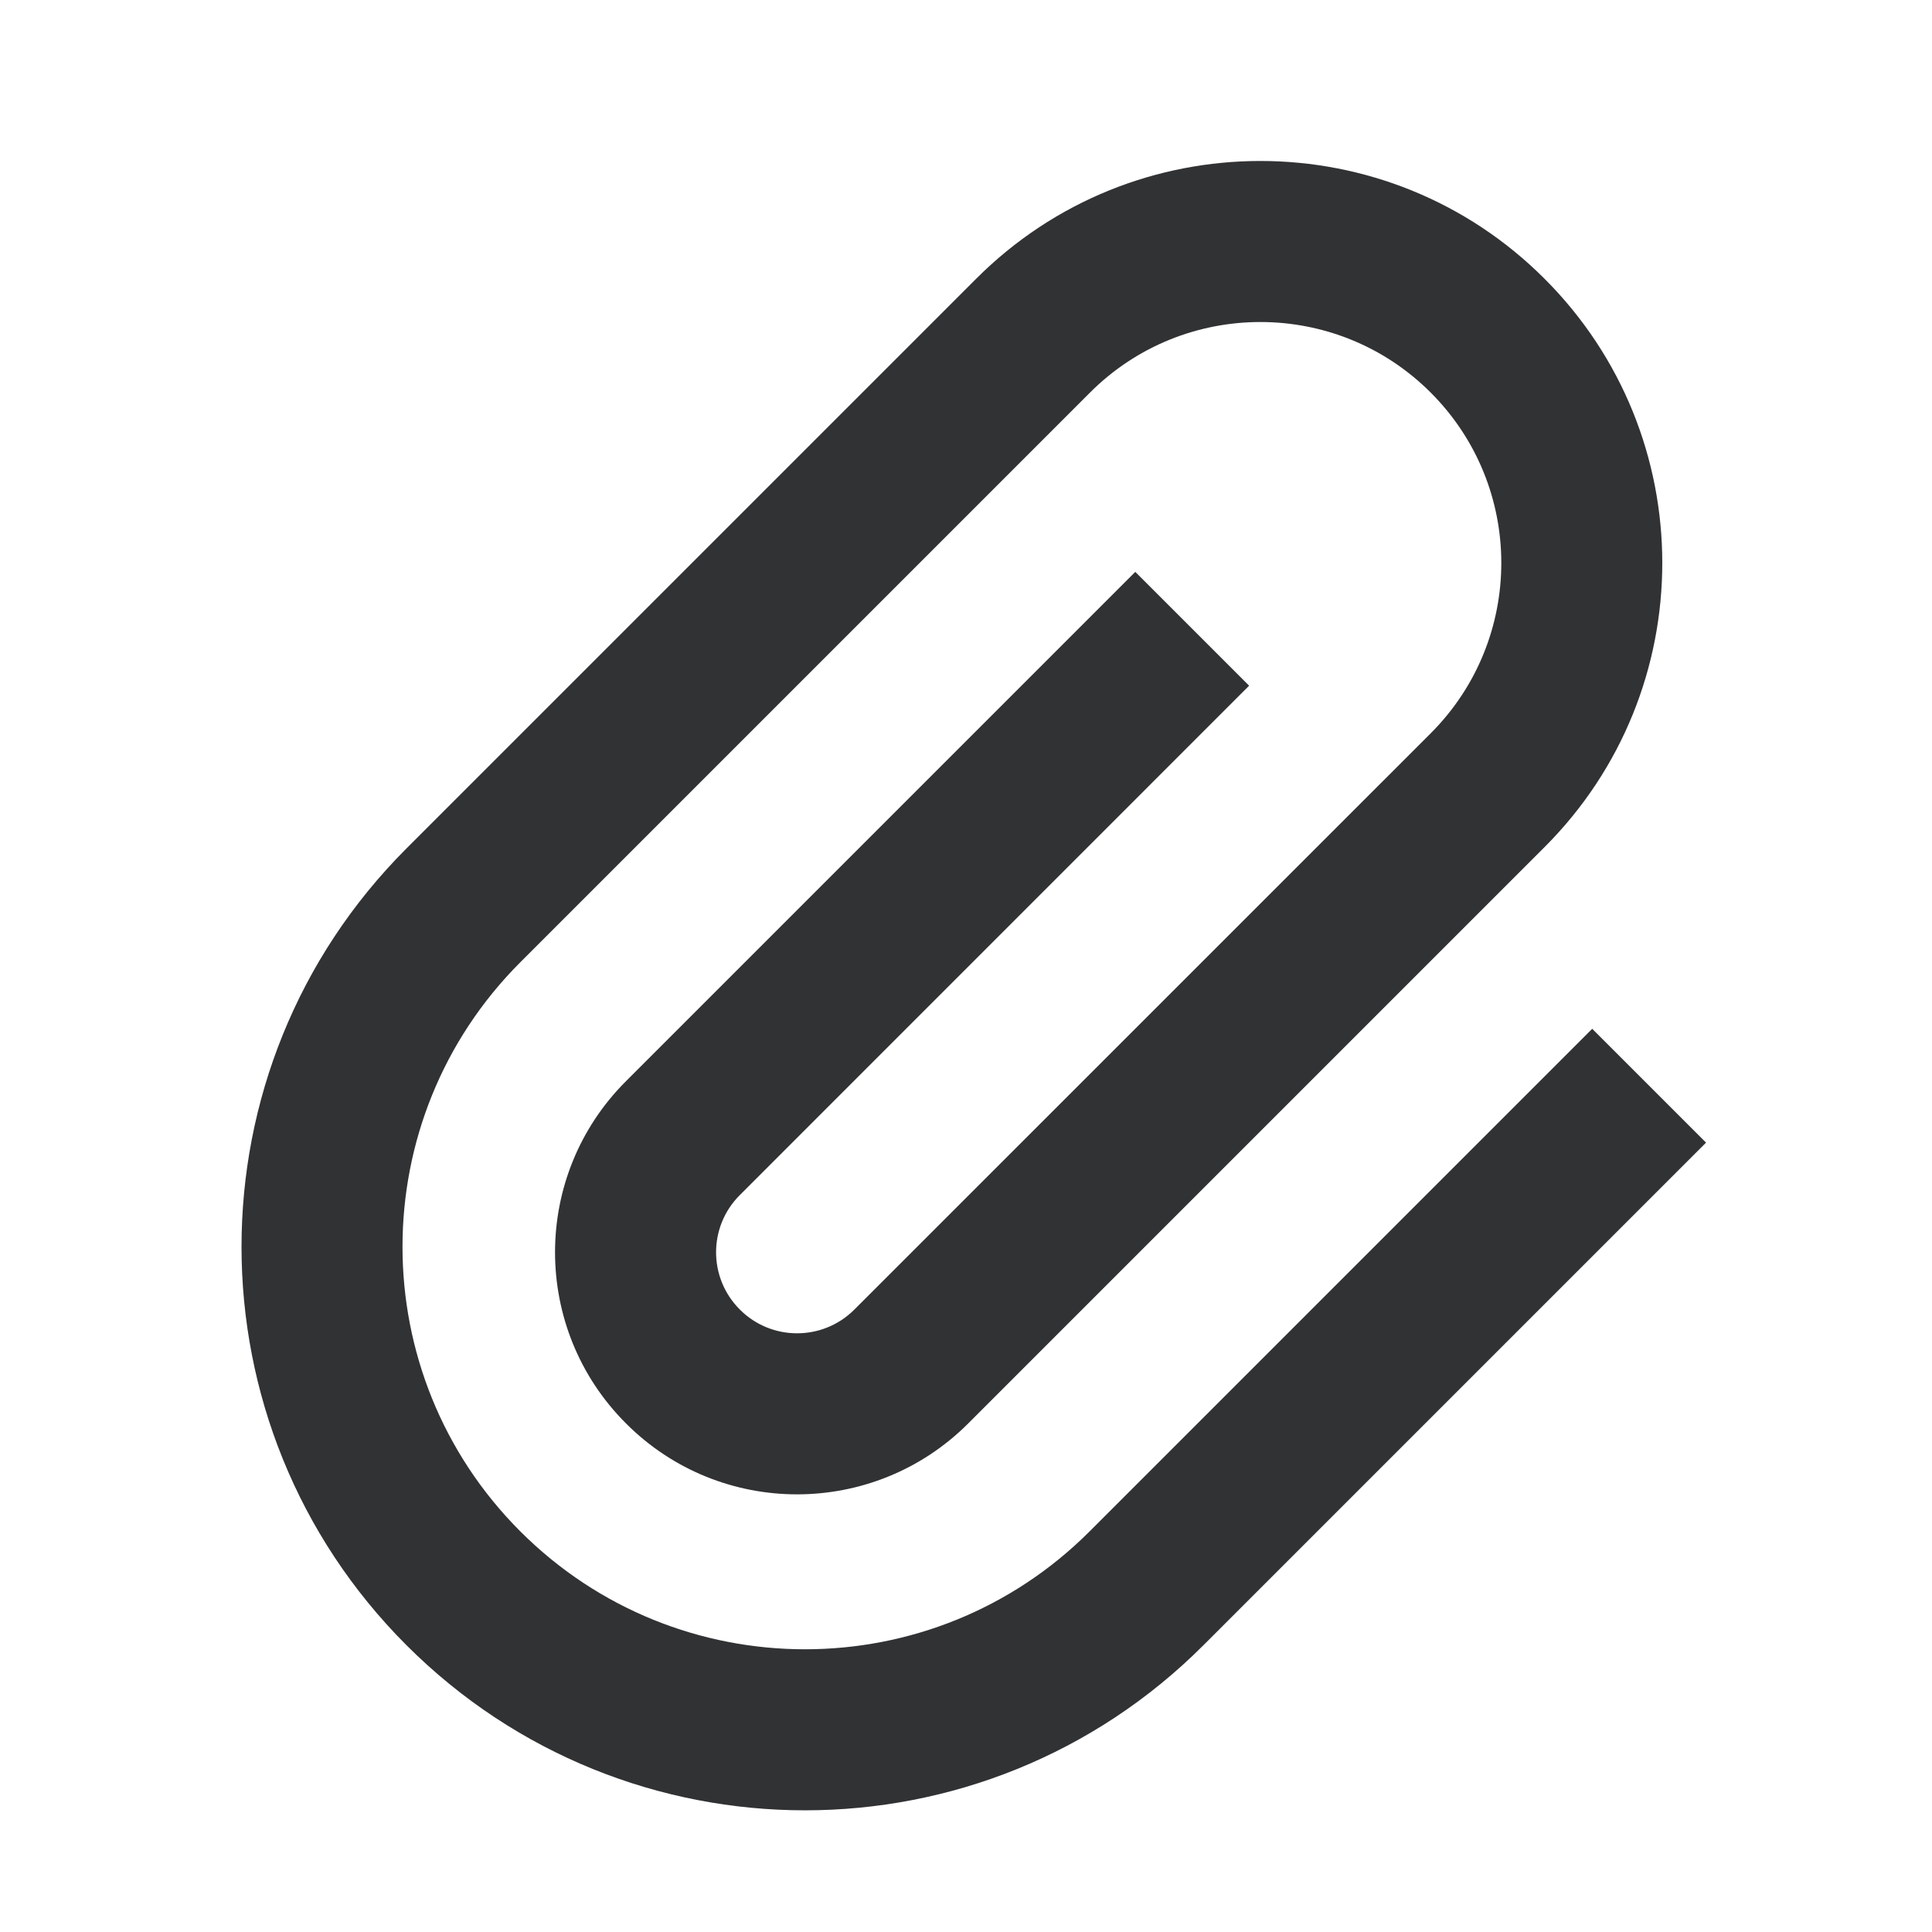
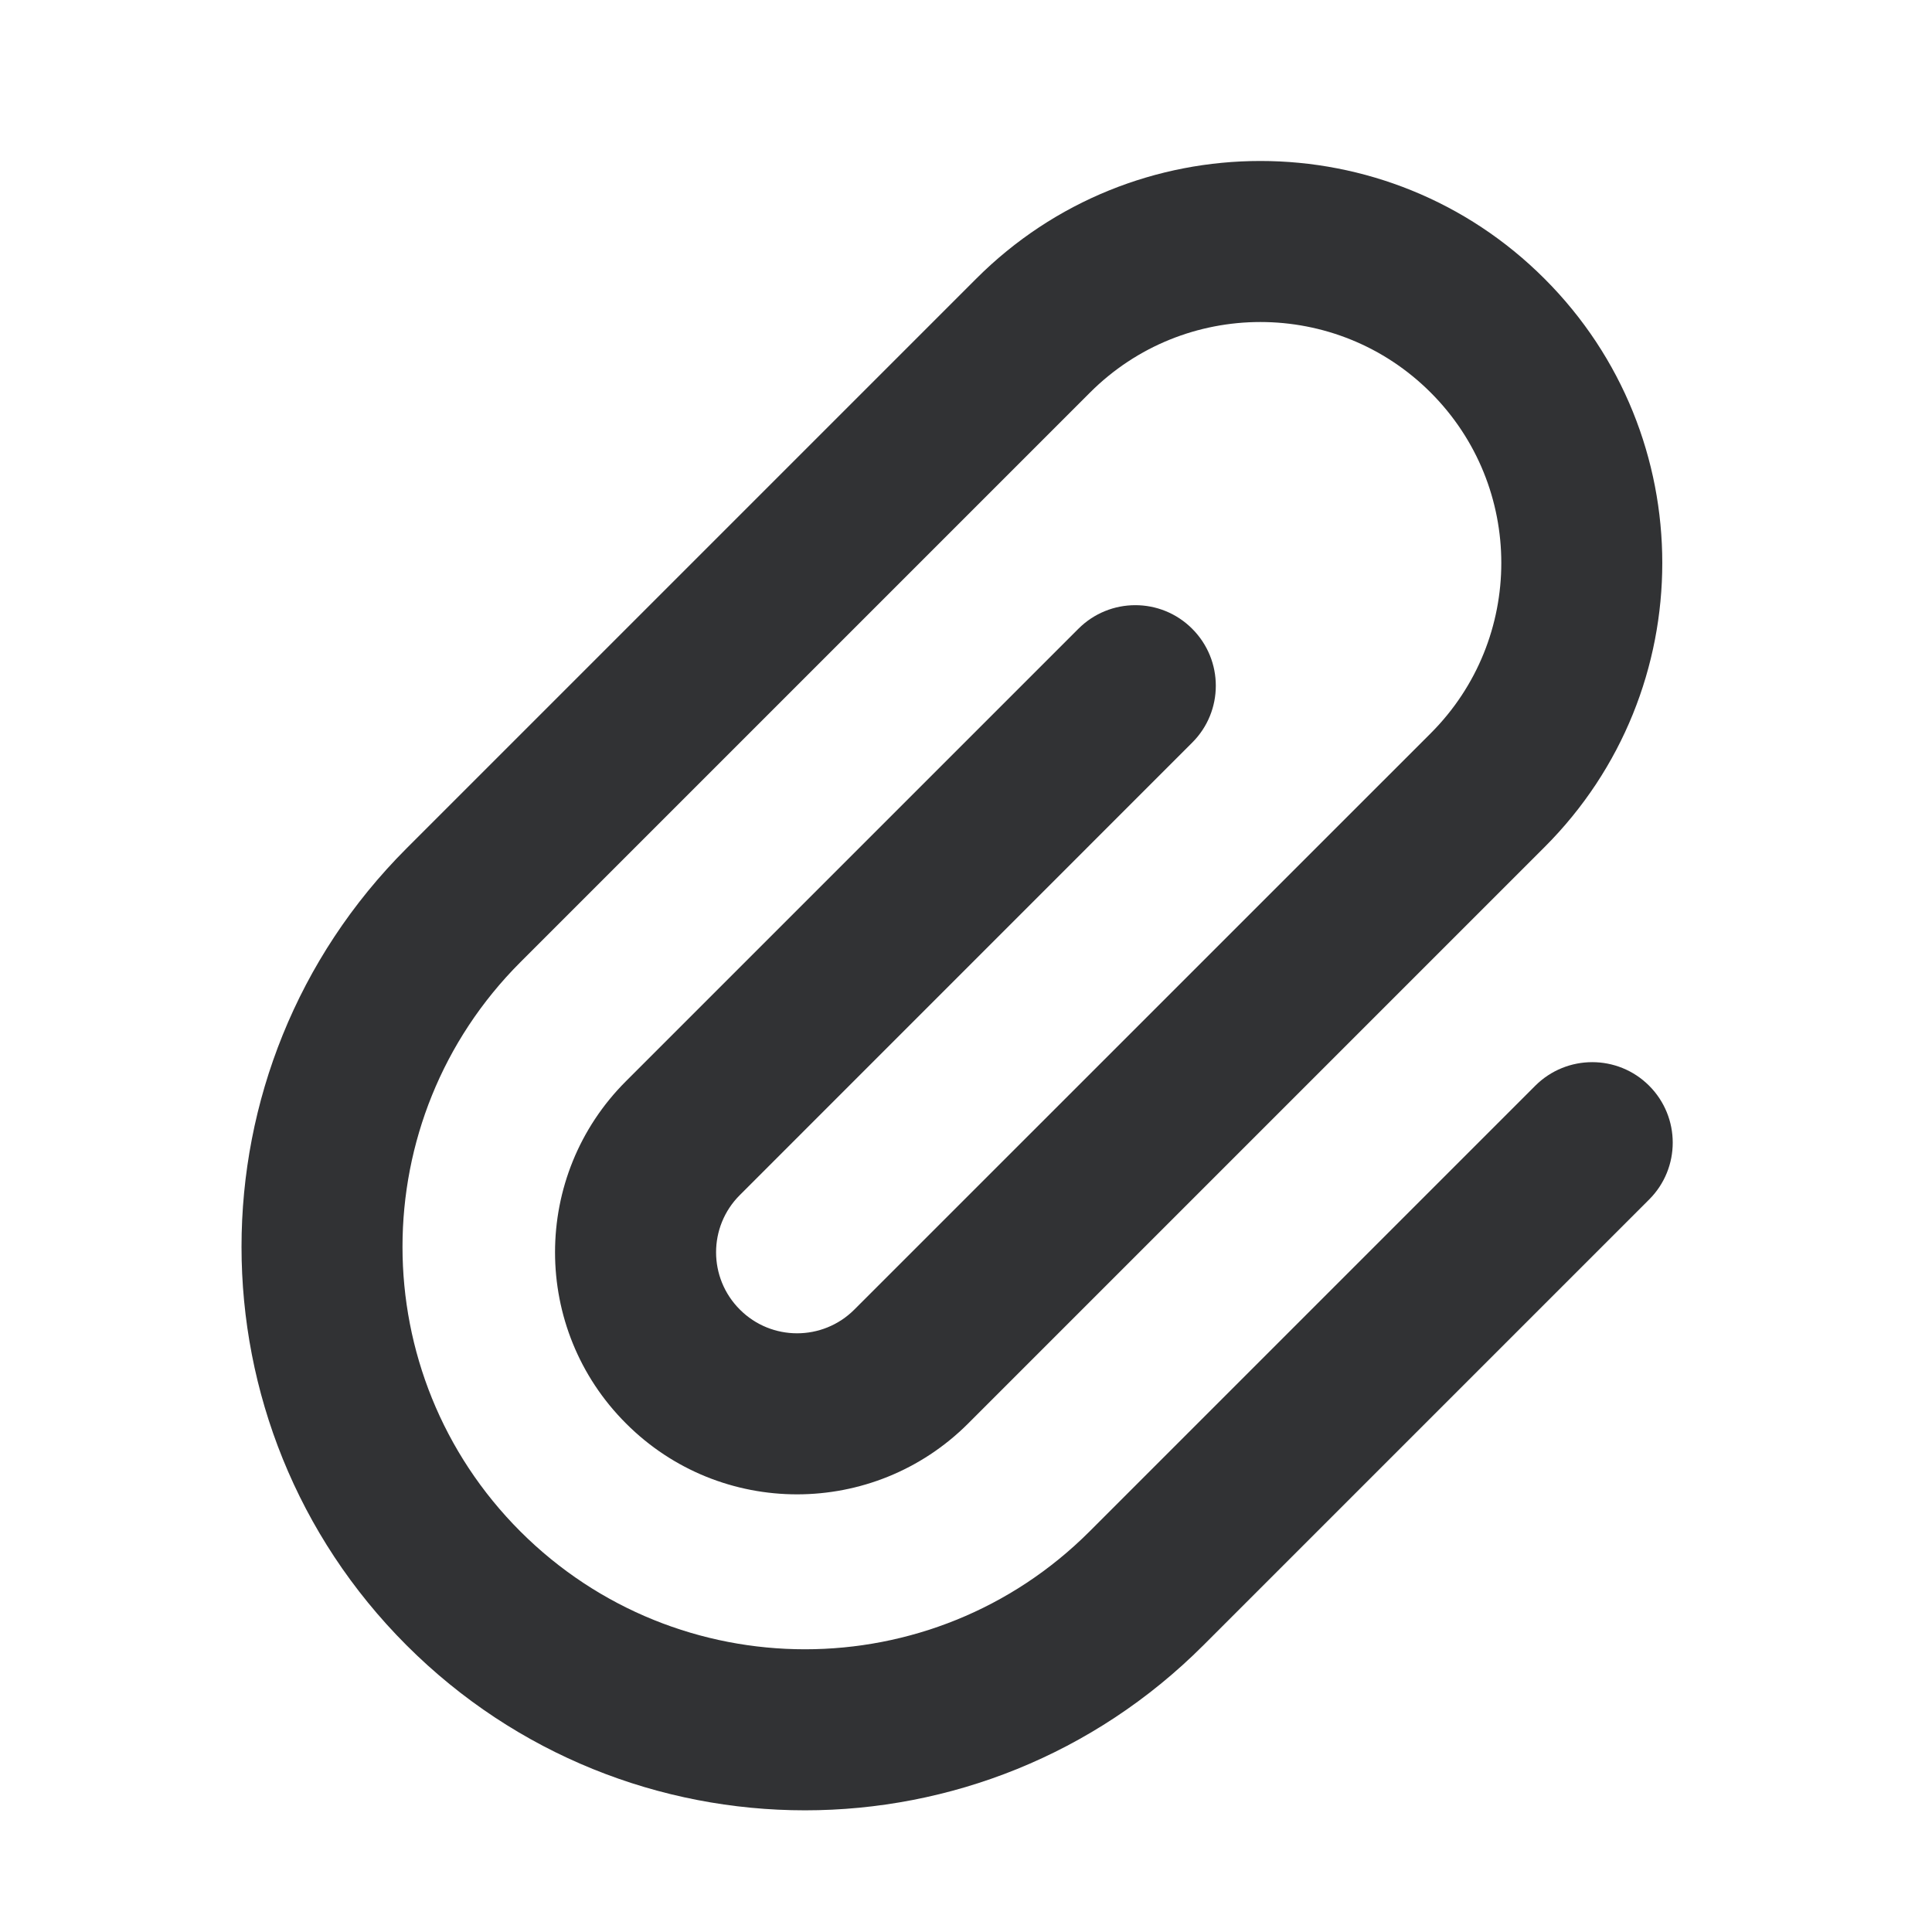
<svg xmlns="http://www.w3.org/2000/svg" width="24" height="24" viewBox="0 0 24 24" fill="none">
-   <path fill-rule="evenodd" clip-rule="evenodd" d="M19.779 12.78L13.535 19.024C11.583 20.976 8.417 20.976 6.464 19.024C4.512 17.071 4.512 13.906 6.464 11.953L13.54 4.877C14.709 3.708 16.605 3.708 17.773 4.877C18.942 6.046 18.942 7.94 17.773 9.109L10.613 16.268C10.22 16.661 9.583 16.661 9.191 16.268C8.797 15.875 8.797 15.238 9.19 14.846L15.517 8.518L14.103 7.104L7.776 13.431C6.601 14.604 6.601 16.509 7.777 17.683C8.949 18.857 10.854 18.857 12.028 17.682L19.187 10.523C21.137 8.574 21.137 5.412 19.187 3.463C17.238 1.512 14.075 1.512 12.126 3.463L5.05 10.539C2.317 13.272 2.317 17.705 5.05 20.438C7.784 23.172 12.216 23.172 14.949 20.438L21.193 14.194L19.779 12.78Z" fill="#313234" />
+   <path fill-rule="evenodd" clip-rule="evenodd" d="M20.486 13.487C20.096 13.097 19.463 13.097 19.072 13.487L13.535 19.024C11.583 20.976 8.417 20.976 6.464 19.024C4.512 17.071 4.512 13.906 6.464 11.953L13.54 4.877C14.709 3.708 16.605 3.708 17.773 4.877C18.942 6.046 18.942 7.94 17.773 9.109L10.613 16.268C10.22 16.661 9.583 16.661 9.191 16.268C8.797 15.875 8.797 15.238 9.19 14.846L14.81 9.225C15.201 8.835 15.201 8.202 14.81 7.811C14.42 7.42 13.787 7.42 13.396 7.811L7.776 13.431C6.601 14.604 6.601 16.509 7.777 17.683C8.949 18.857 10.854 18.857 12.028 17.682L19.187 10.523C21.137 8.574 21.137 5.412 19.187 3.463C17.238 1.512 14.075 1.512 12.126 3.463L5.05 10.539C2.317 13.272 2.317 17.705 5.05 20.438C7.784 23.172 12.216 23.172 14.949 20.438L20.486 14.901C20.877 14.511 20.877 13.878 20.486 13.487Z" fill="#313234" />
</svg>
